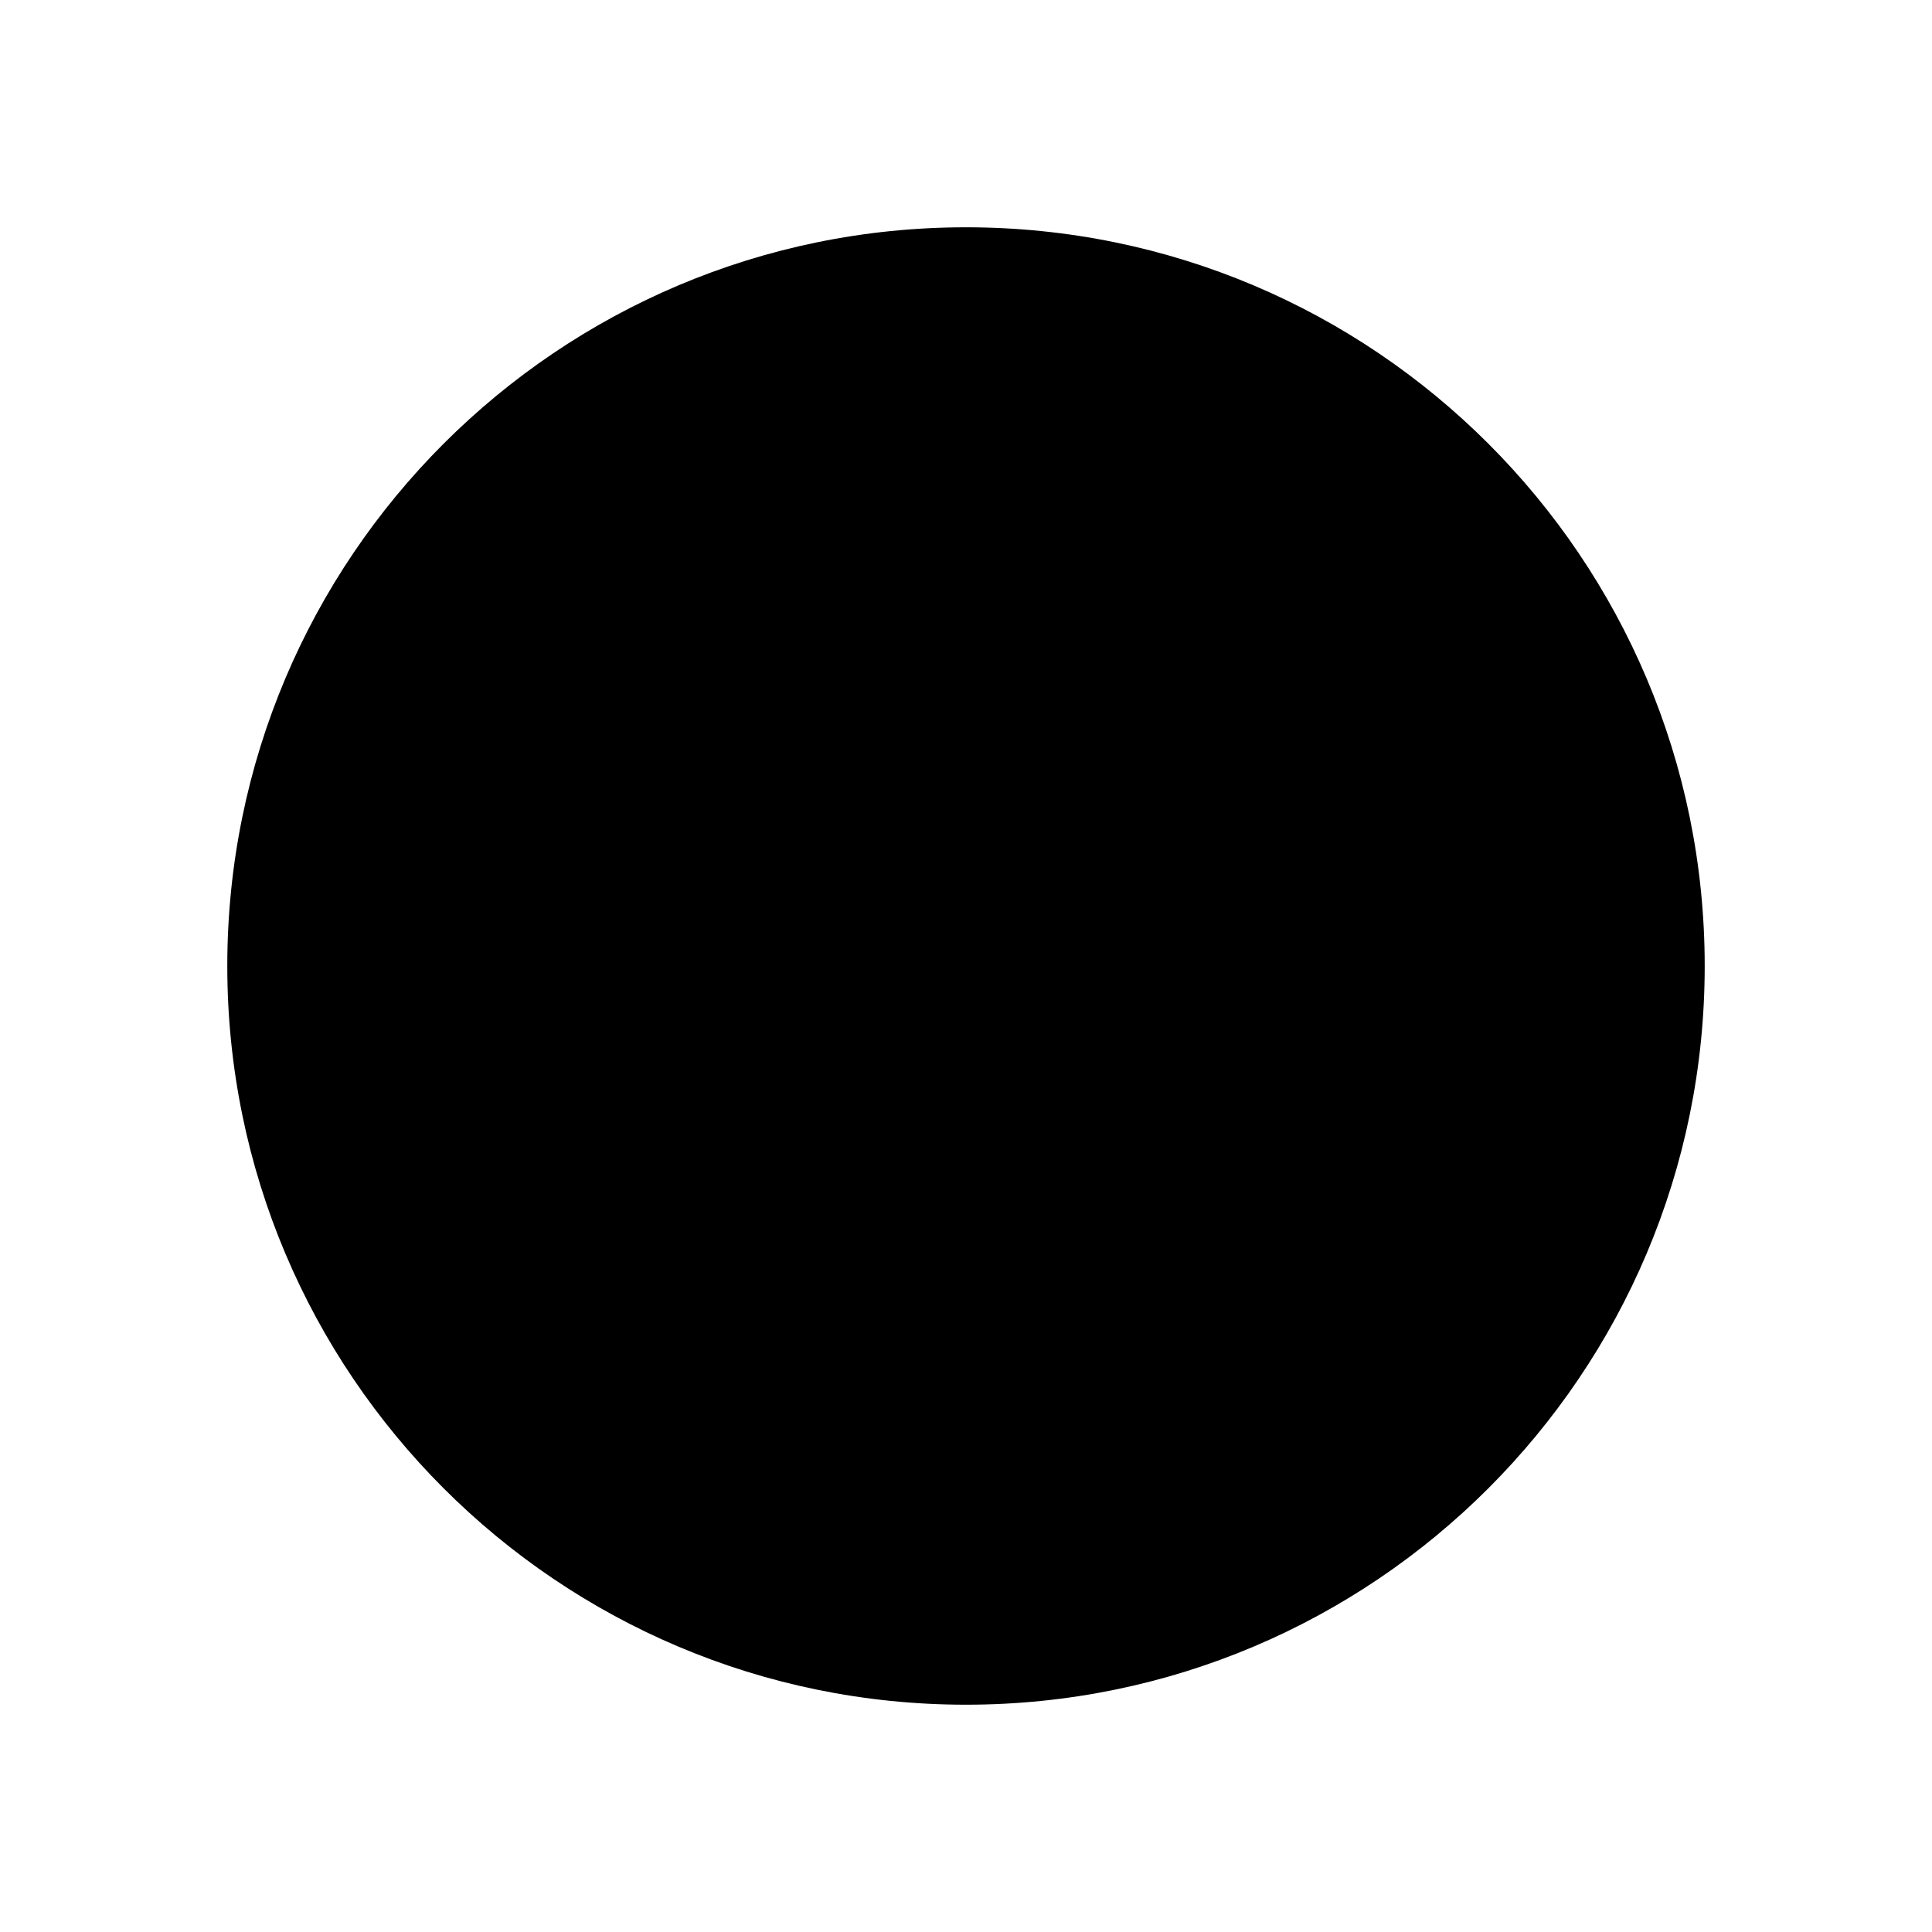
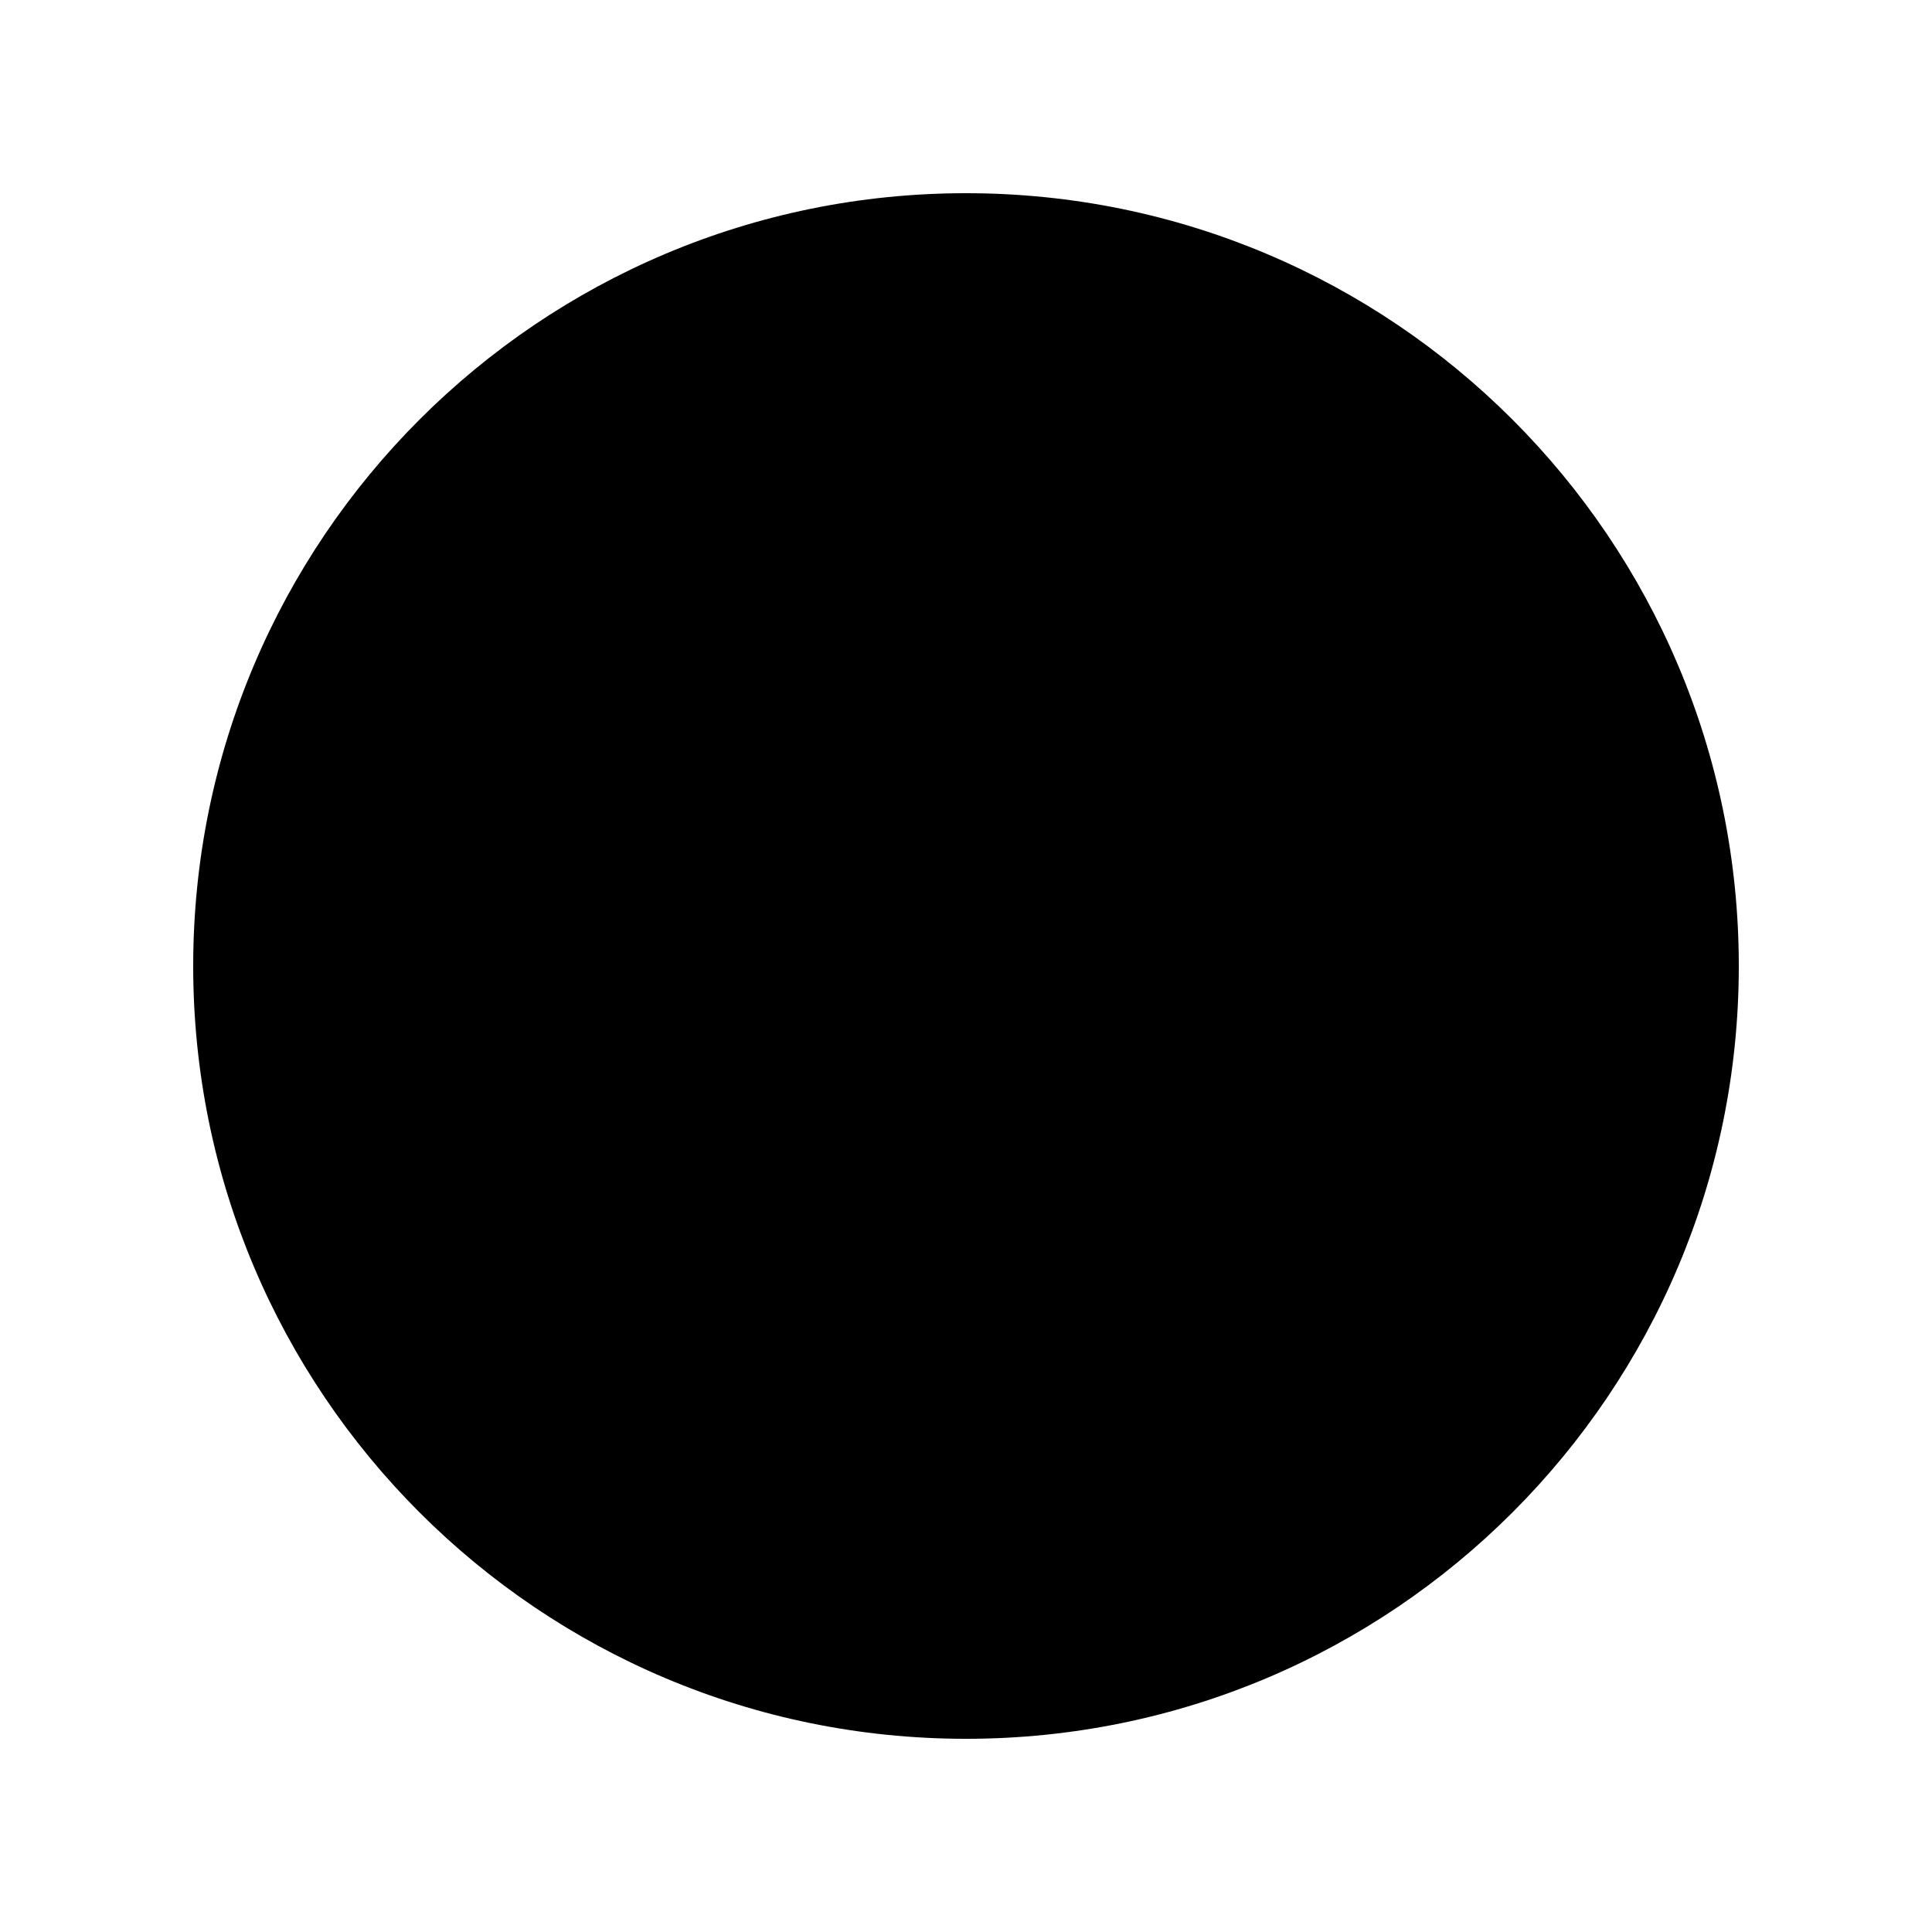
- <svg xmlns="http://www.w3.org/2000/svg" version="1.1" id="Layer_1" x="0px" y="0px" width="17" height="17" viewBox="0 0 17 17" enable-background="new 0 0 23 19" xml:space="preserve">
-   <defs id="defs10295" />
-   <circle cx="8.5" cy="8.5" id="circle10291" r="6.5" />
+ <svg xmlns="http://www.w3.org/2000/svg" version="1.1" id="Calque_1" x="0px" y="0px" viewBox="0 0 100 100" style="enable-background:new 0 0 100 100;" xml:space="preserve">
+   <circle cx="50" cy="50" r="40" />
</svg>
